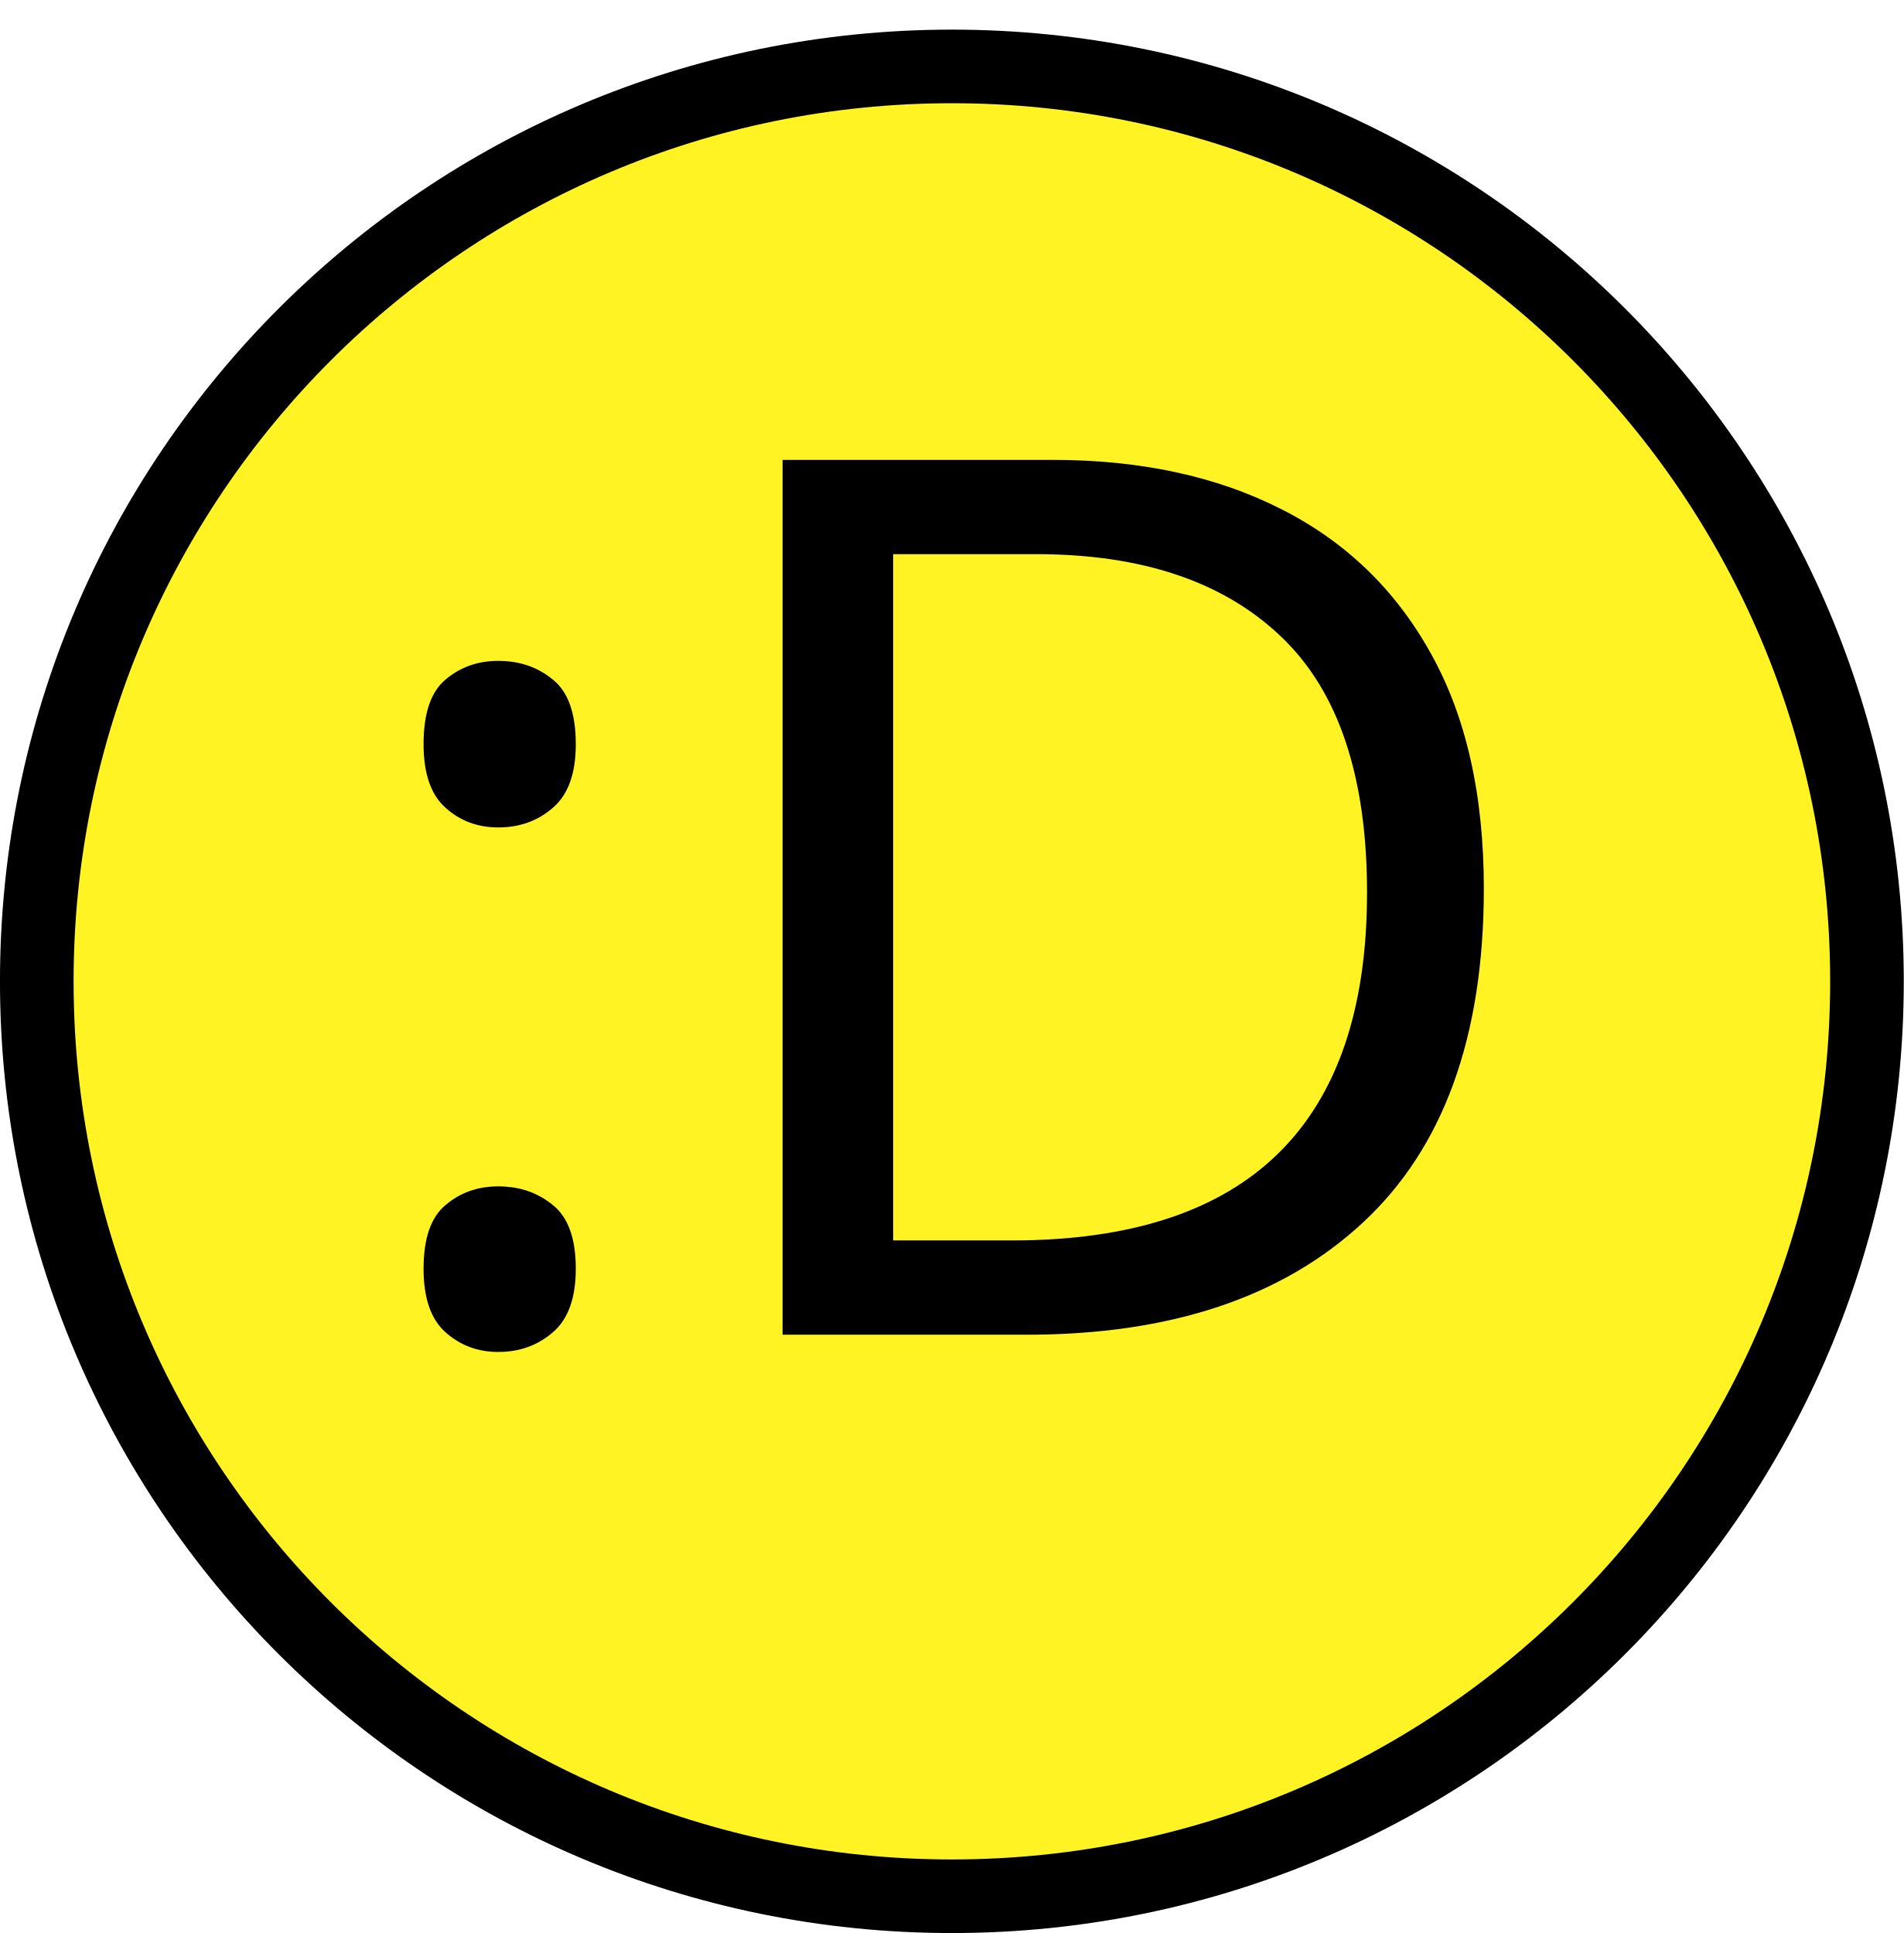
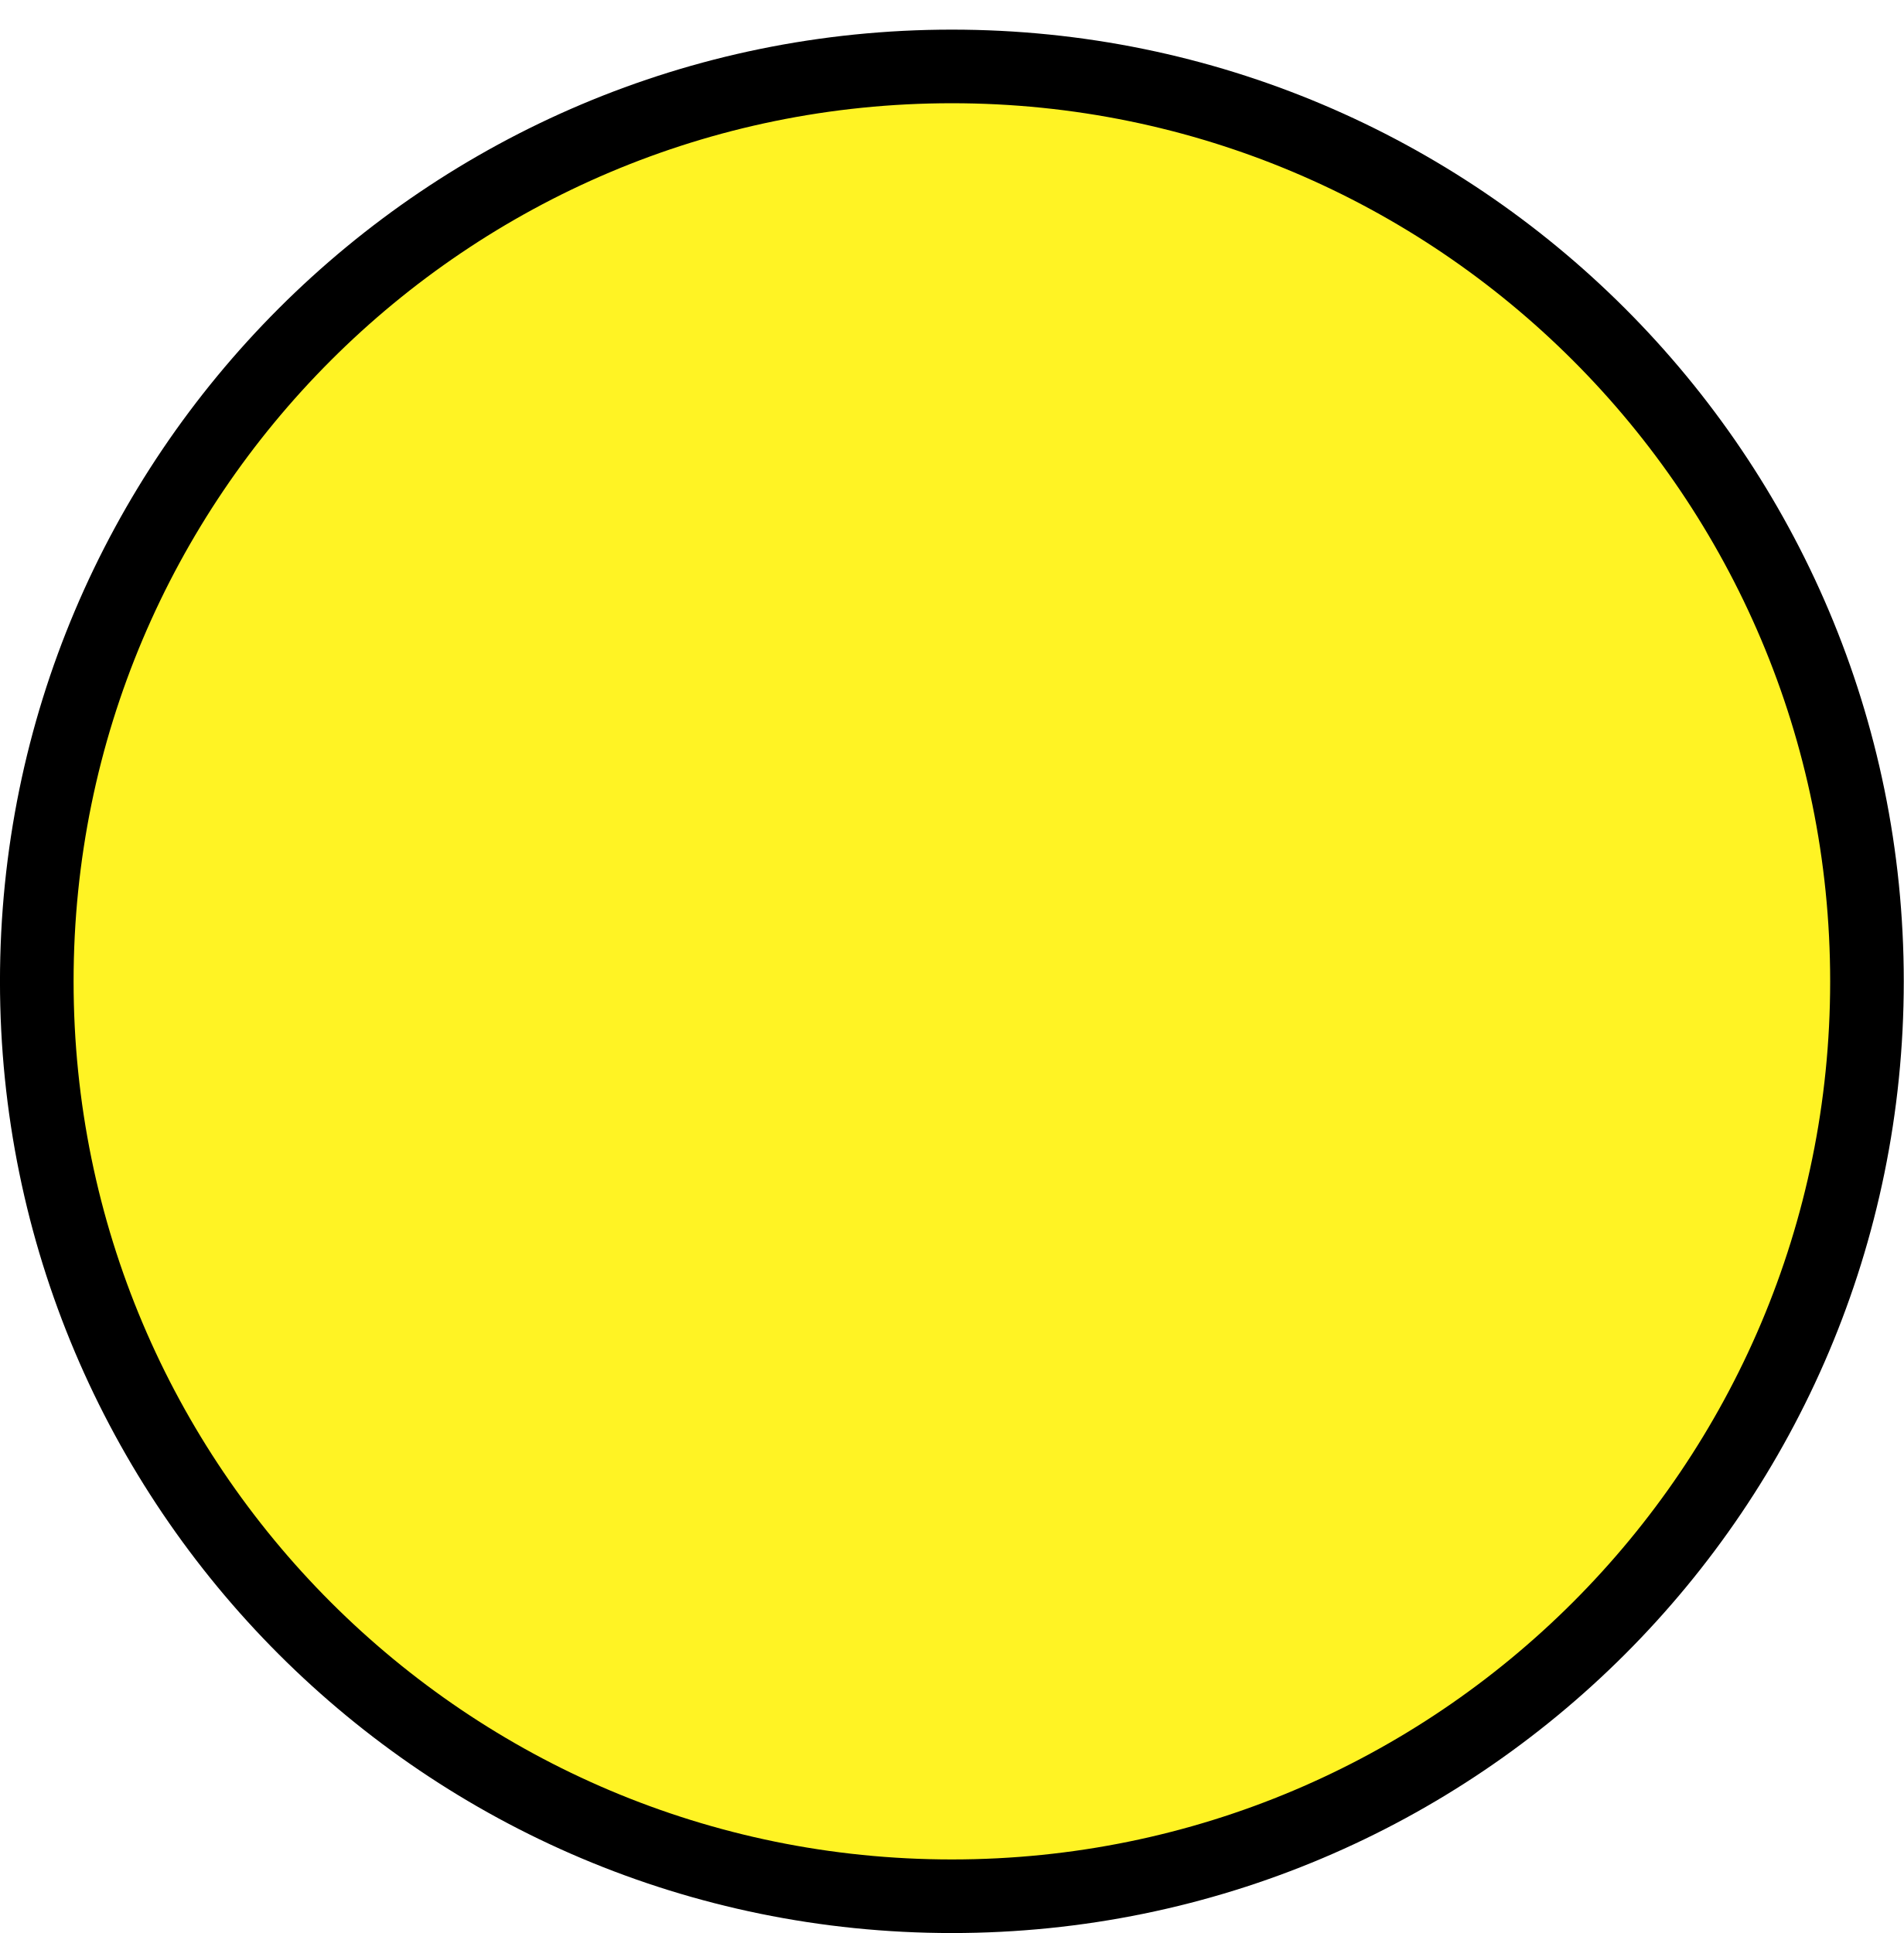
<svg xmlns="http://www.w3.org/2000/svg" version="1.1" width="38.793" height="39.397" viewBox="0,0,38.793,39.397">
  <g transform="translate(-220.6035,-159.9991)">
    <g data-paper-data="{&quot;isPaintingLayer&quot;:true}" fill-rule="nonzero" stroke-linecap="butt" stroke-linejoin="miter" stroke-miterlimit="10" stroke-dasharray="" stroke-dashoffset="0" style="mix-blend-mode: normal">
      <path d="M221.353,180c0,-10.298 8.348,-18.647 18.647,-18.647c10.298,0 18.647,8.348 18.647,18.647c0,10.298 -8.348,18.647 -18.647,18.647c-10.298,0 -18.647,-8.348 -18.647,-18.647z" fill="#fff324" stroke="#000000" stroke-width="1.5" />
      <text transform="translate(227.4399,187.2024) scale(0.62426,0.62426)" font-size="40" xml:space="preserve" fill="#000000" fill-rule="nonzero" stroke="none" stroke-width="1" stroke-linecap="butt" stroke-linejoin="miter" stroke-miterlimit="10" stroke-dasharray="" stroke-dashoffset="0" font-family="Sans Serif" font-weight="normal" text-anchor="start" style="mix-blend-mode: normal">
-         <tspan x="0" dy="0">:D</tspan>
+         <tspan x="0" dy="0">
+ 					:D
+ 				</tspan>
      </text>
    </g>
  </g>
</svg>
